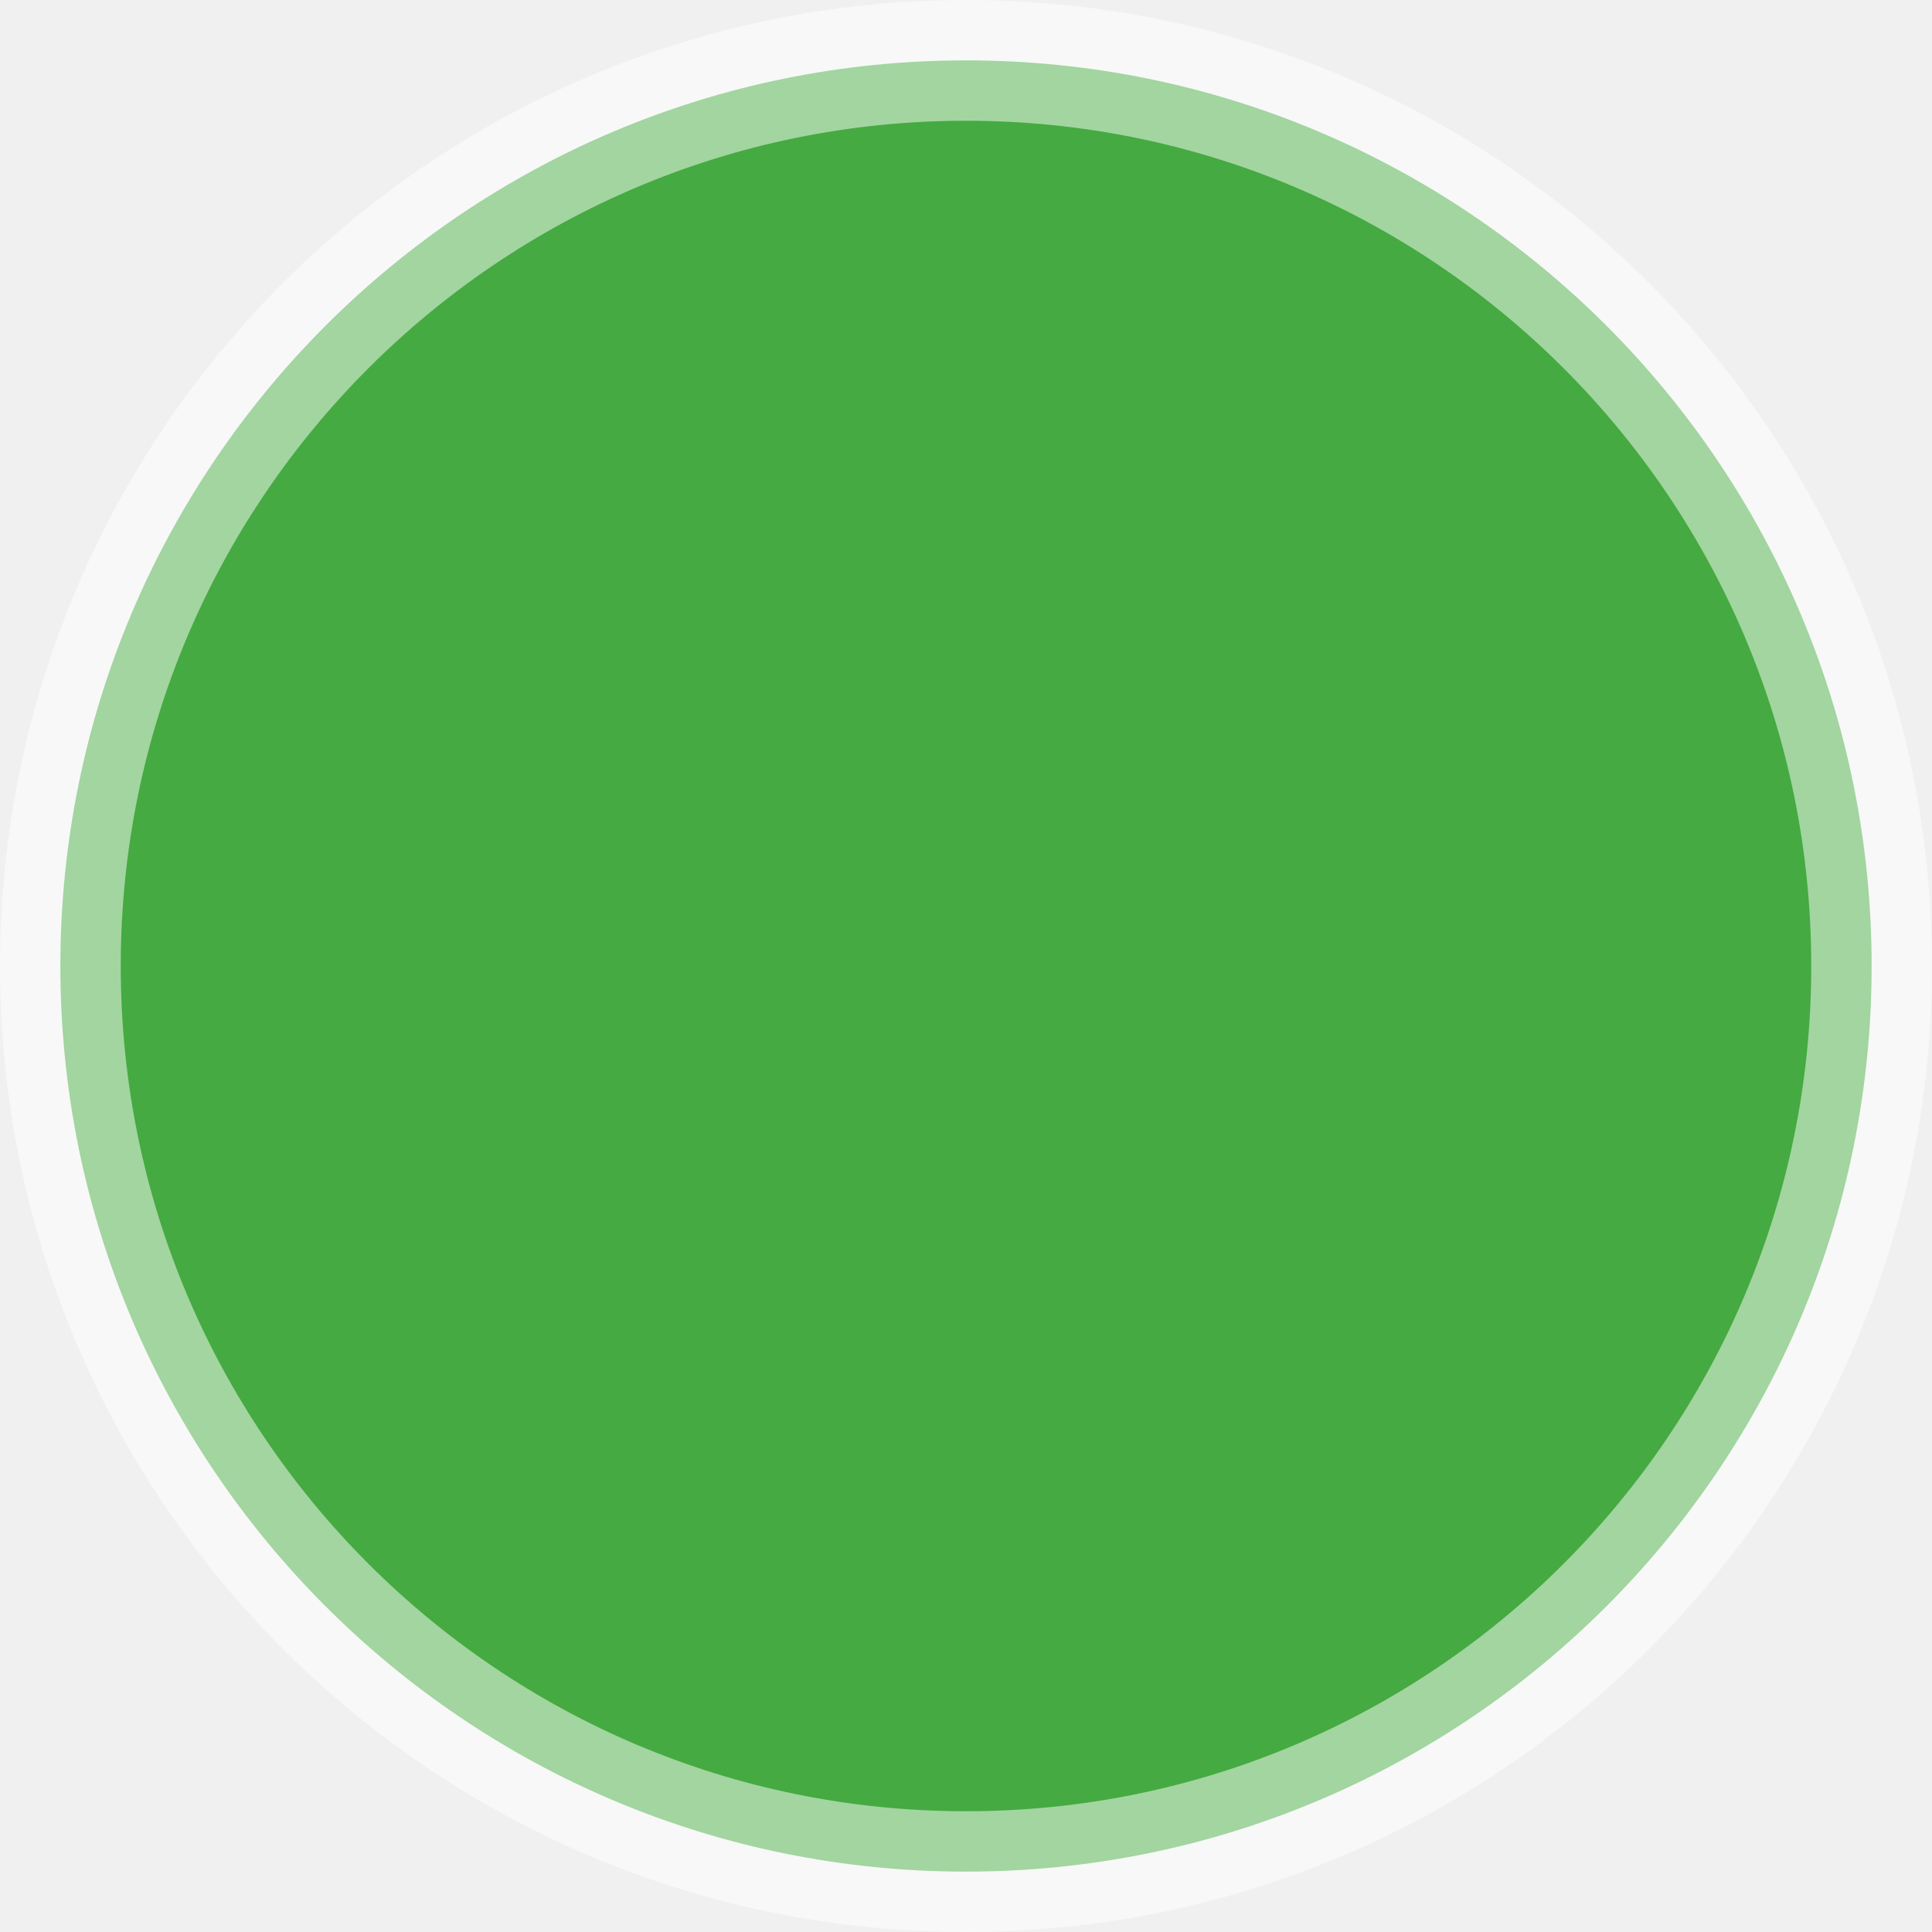
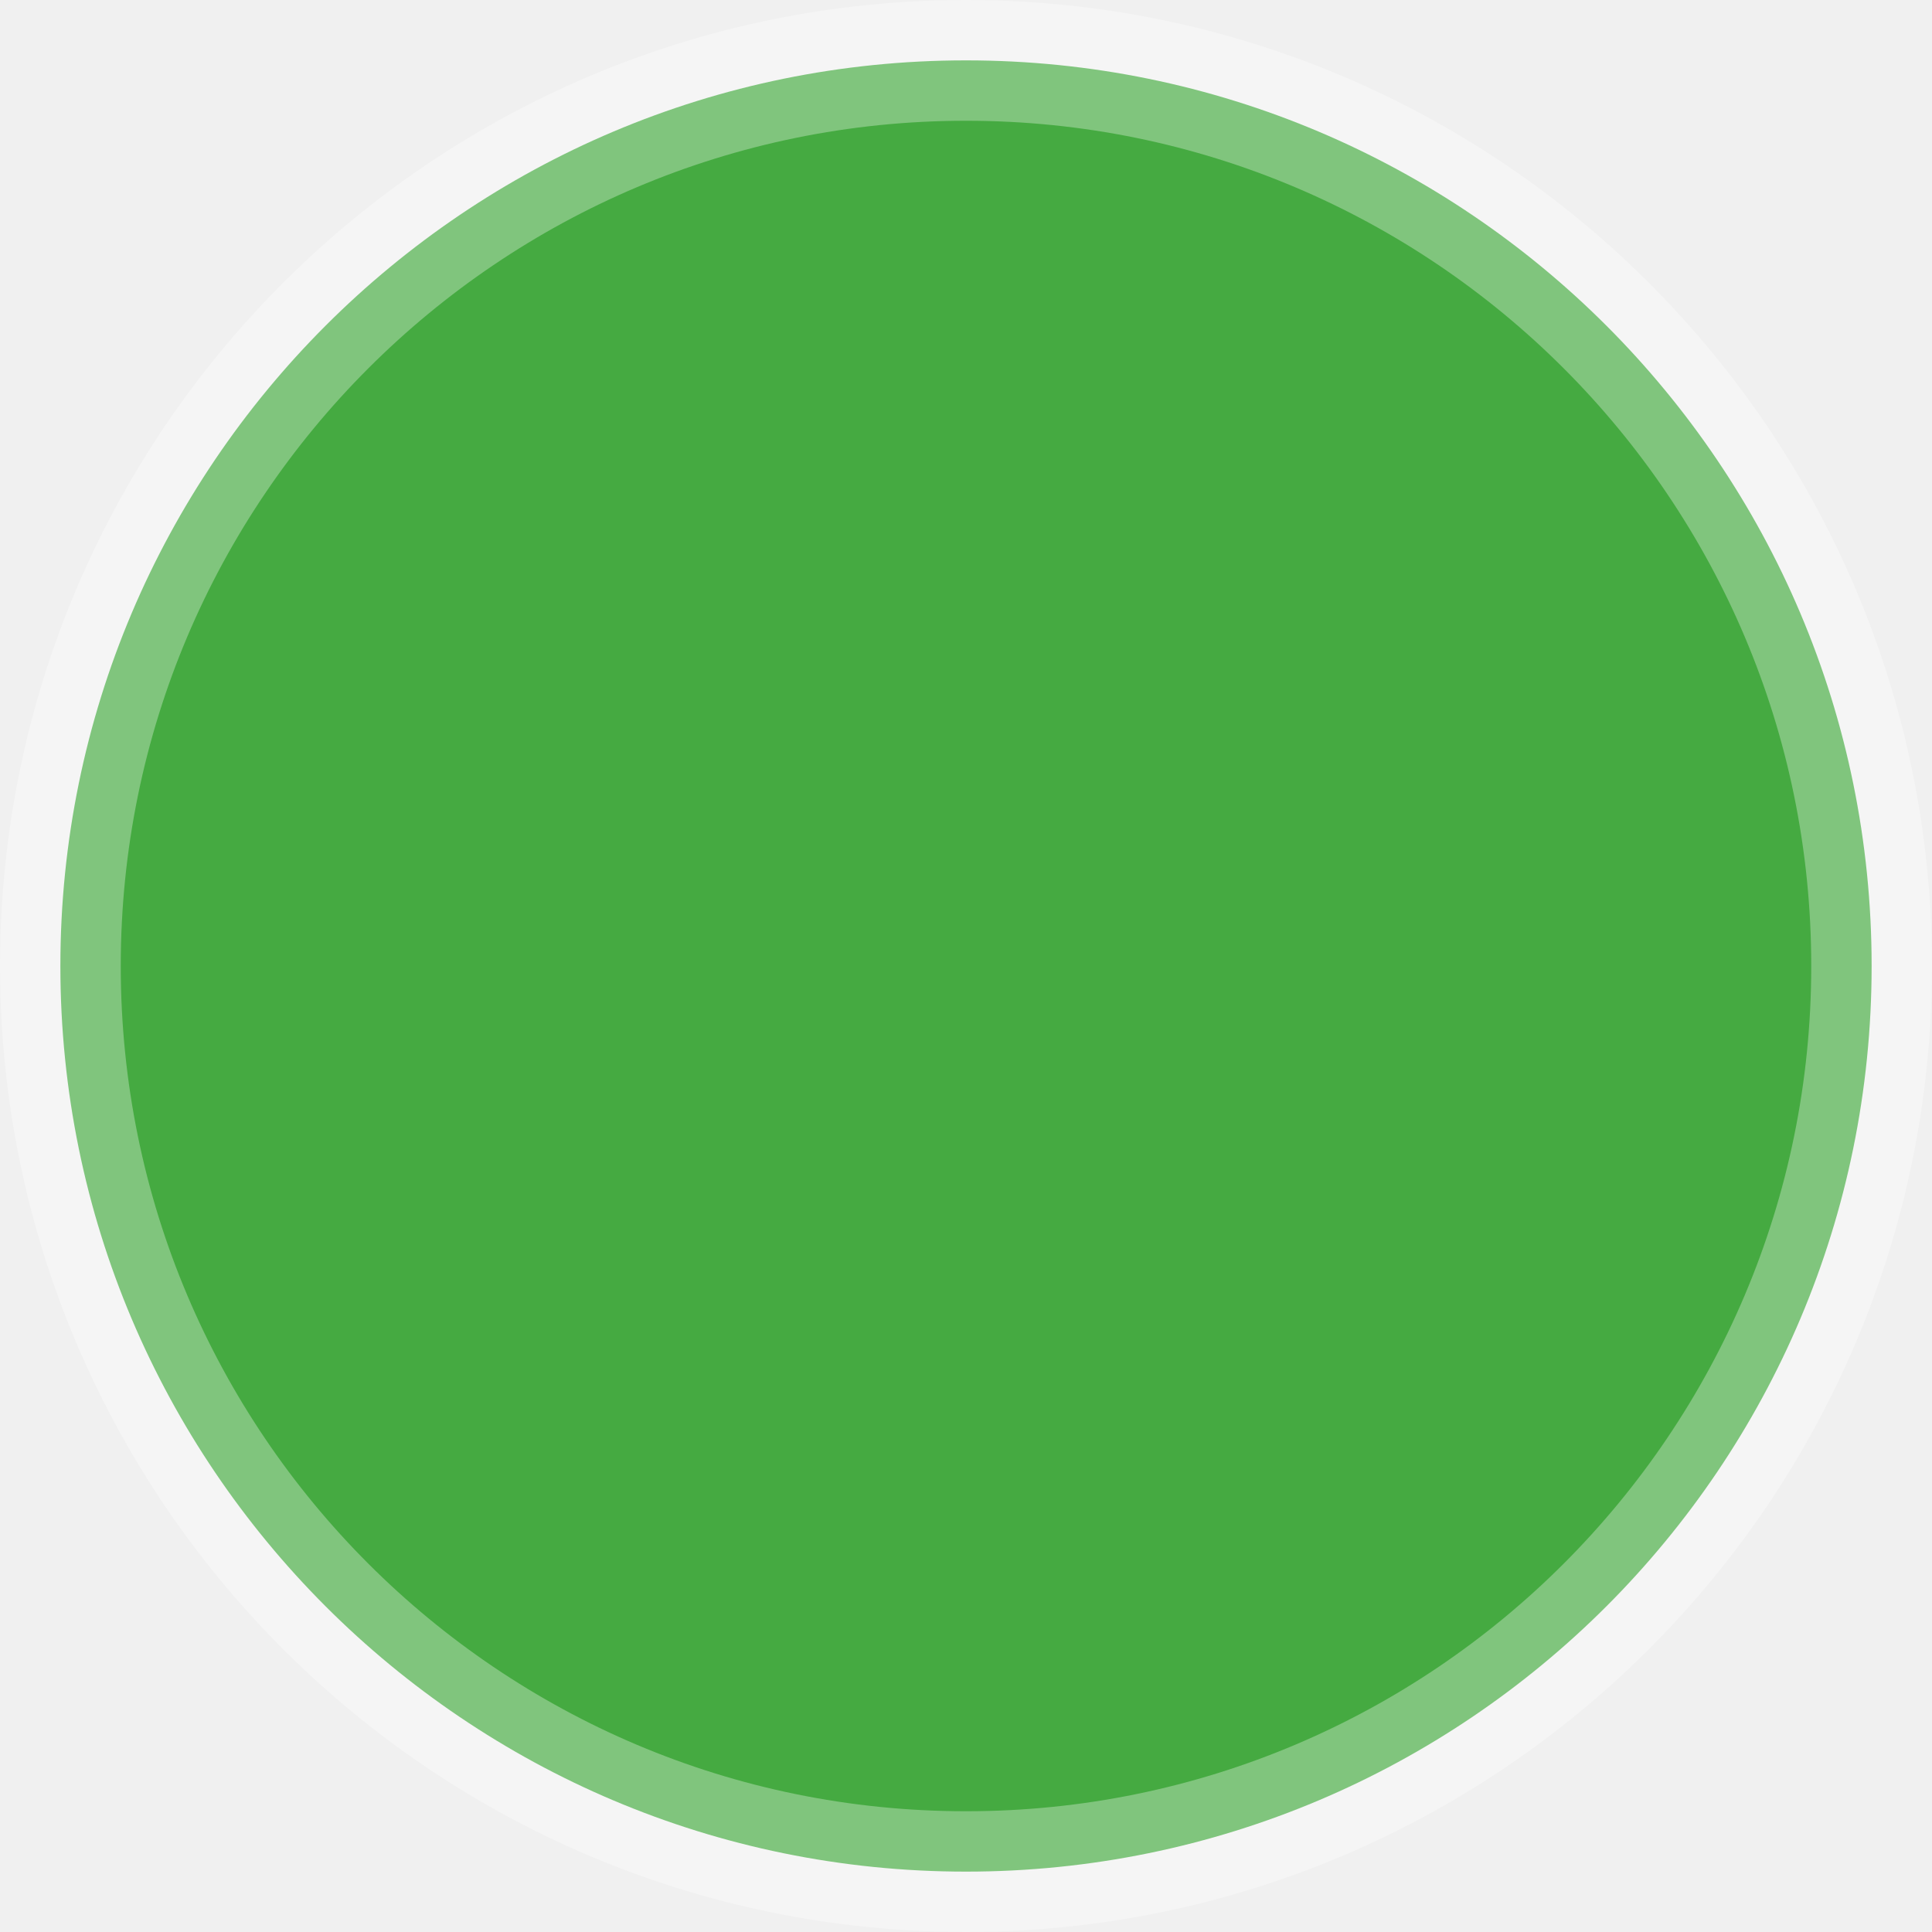
<svg xmlns="http://www.w3.org/2000/svg" width="48" height="48" viewBox="0 0 48 48" fill="none">
  <g clip-path="url(#clip0_6_2)">
-     <path d="M46.5 24C46.5 36.426 36.426 46.5 24 46.5C11.574 46.5 1.5 36.426 1.5 24C1.5 11.574 11.574 1.5 24 1.5C36.426 1.5 46.5 11.574 46.5 24Z" fill="#45AA41" stroke="white" stroke-width="3" stroke-opacity="0.5" />
+     <path d="M46.5 24C46.5 36.426 36.426 46.5 24 46.5C11.574 46.5 1.5 36.426 1.5 24C1.5 11.574 11.574 1.5 24 1.5C36.426 1.5 46.5 11.574 46.5 24Z" fill="#45AA41" stroke="white" stroke-width="3" stroke-opacity="0.32" />
  </g>
  <defs>
    <clipPath id="clip0_6_2">
      <rect width="48" height="48" fill="white" />
    </clipPath>
  </defs>
</svg>
